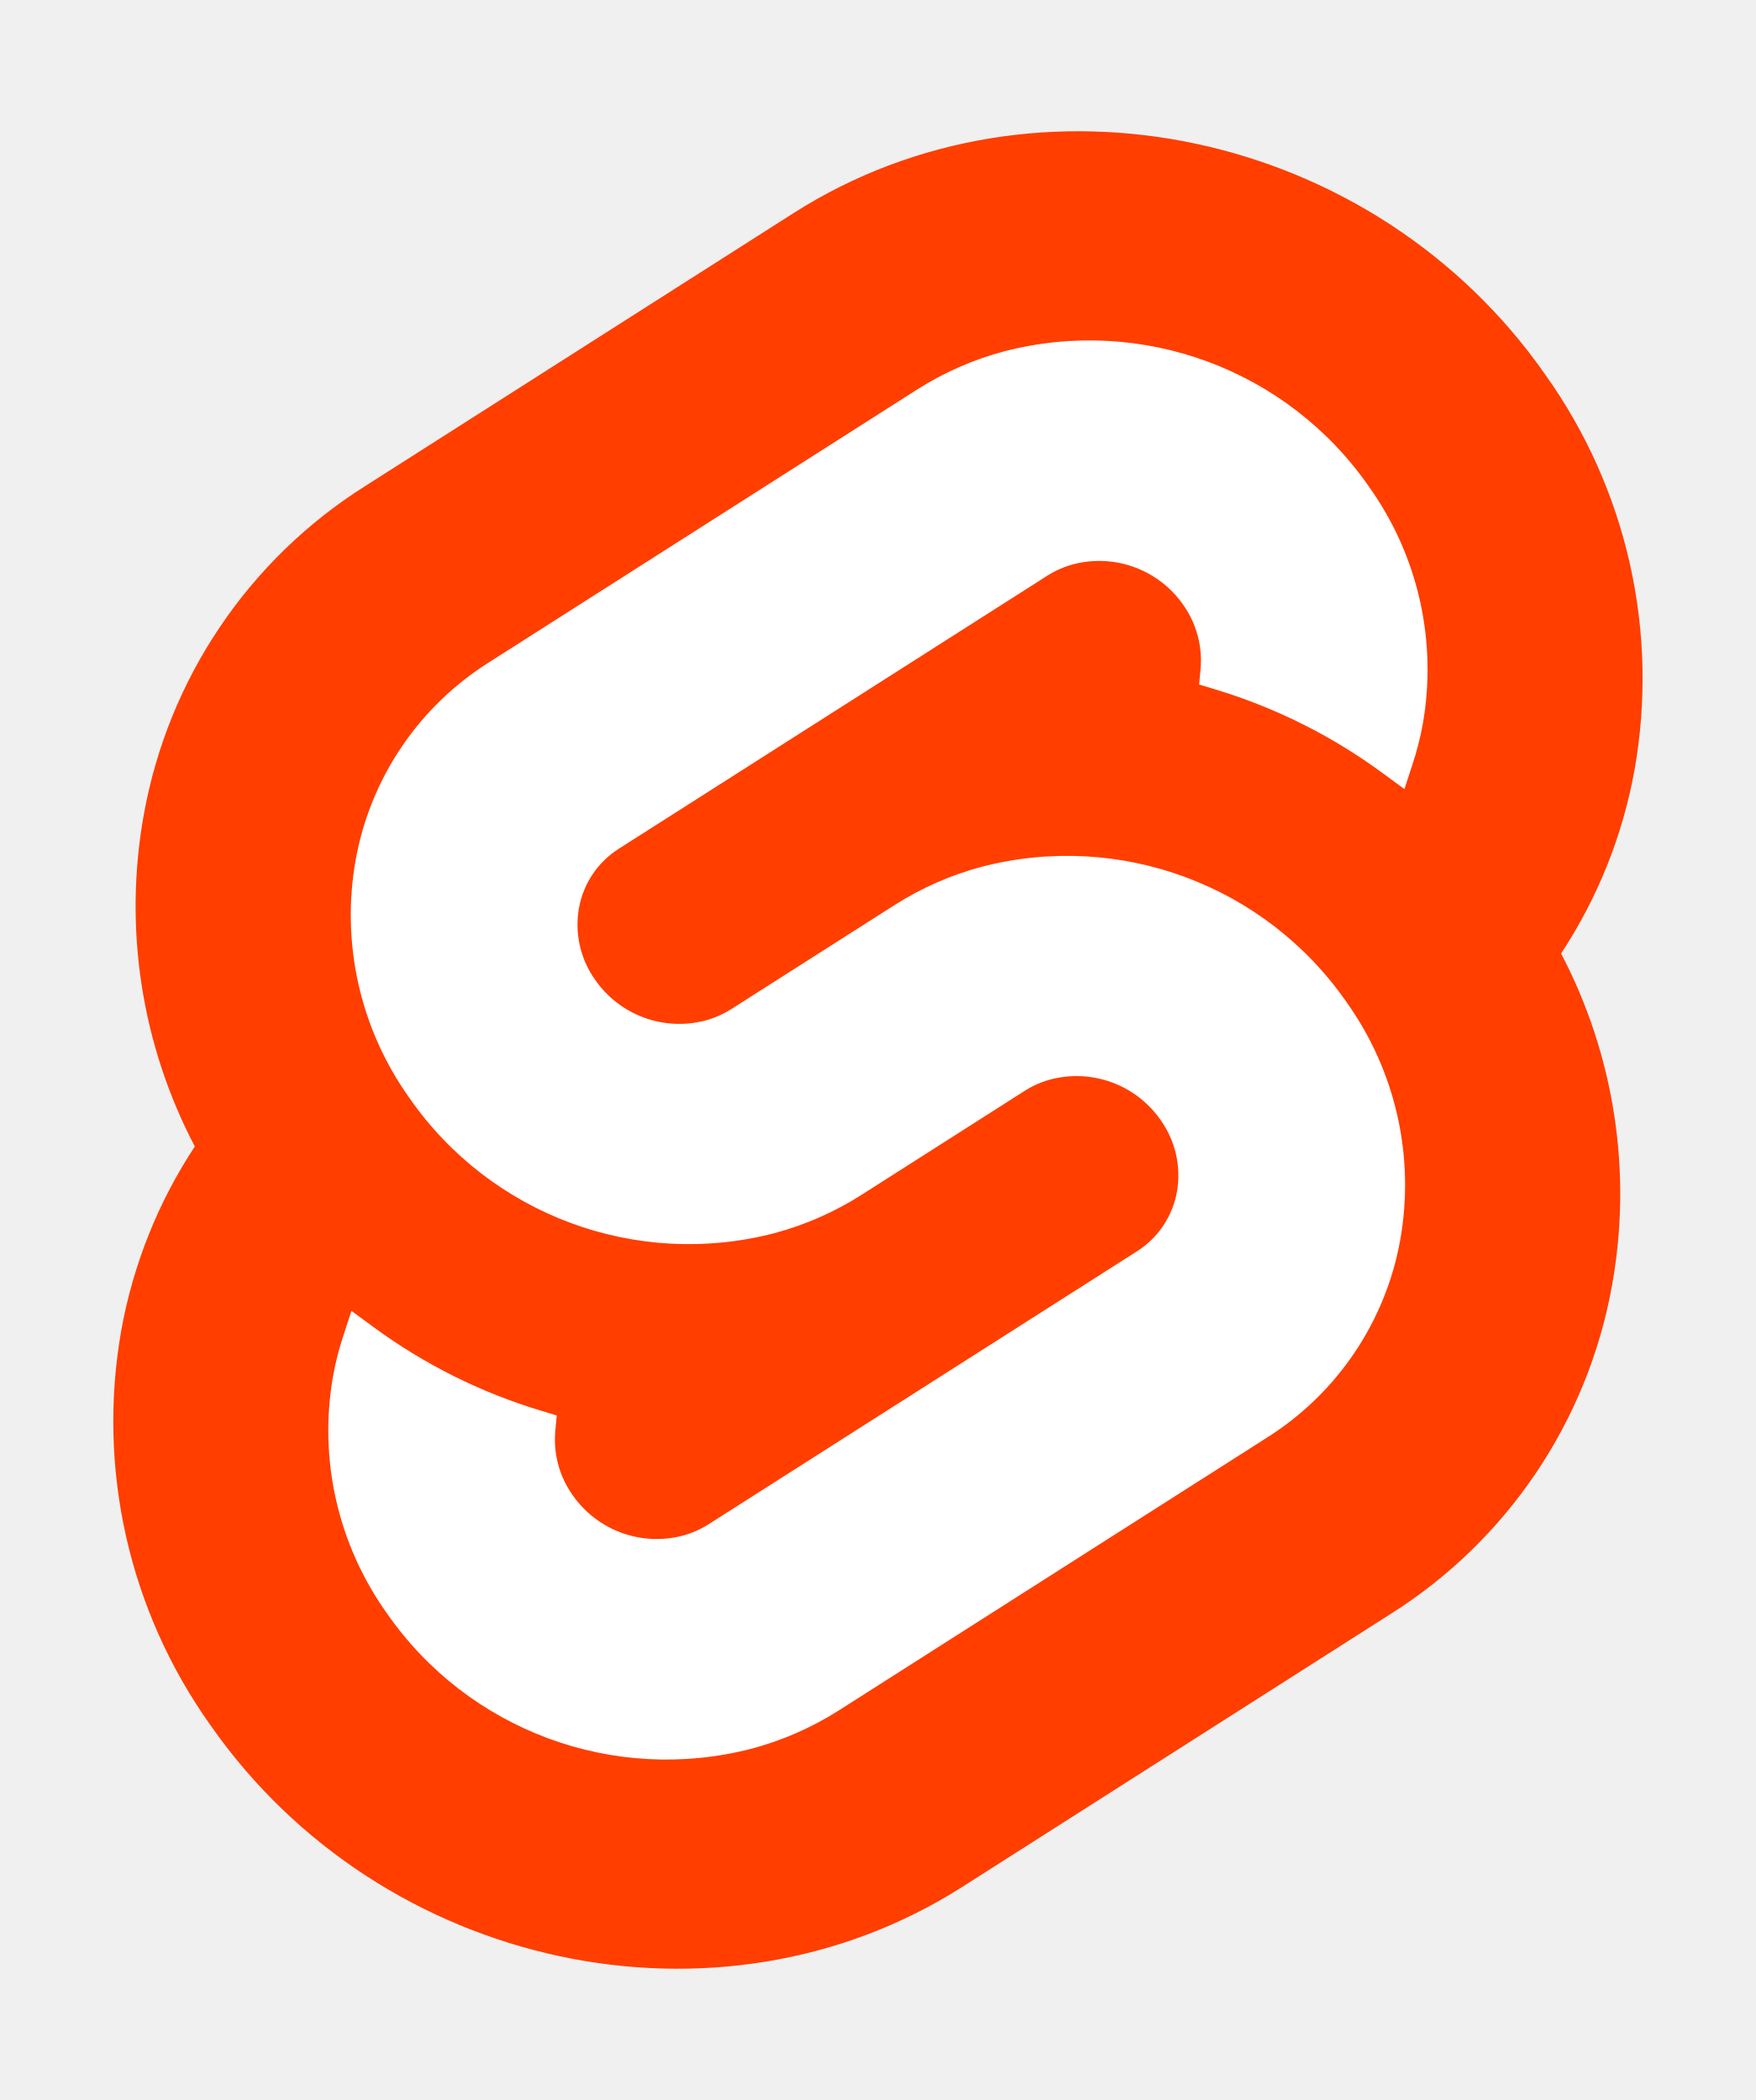
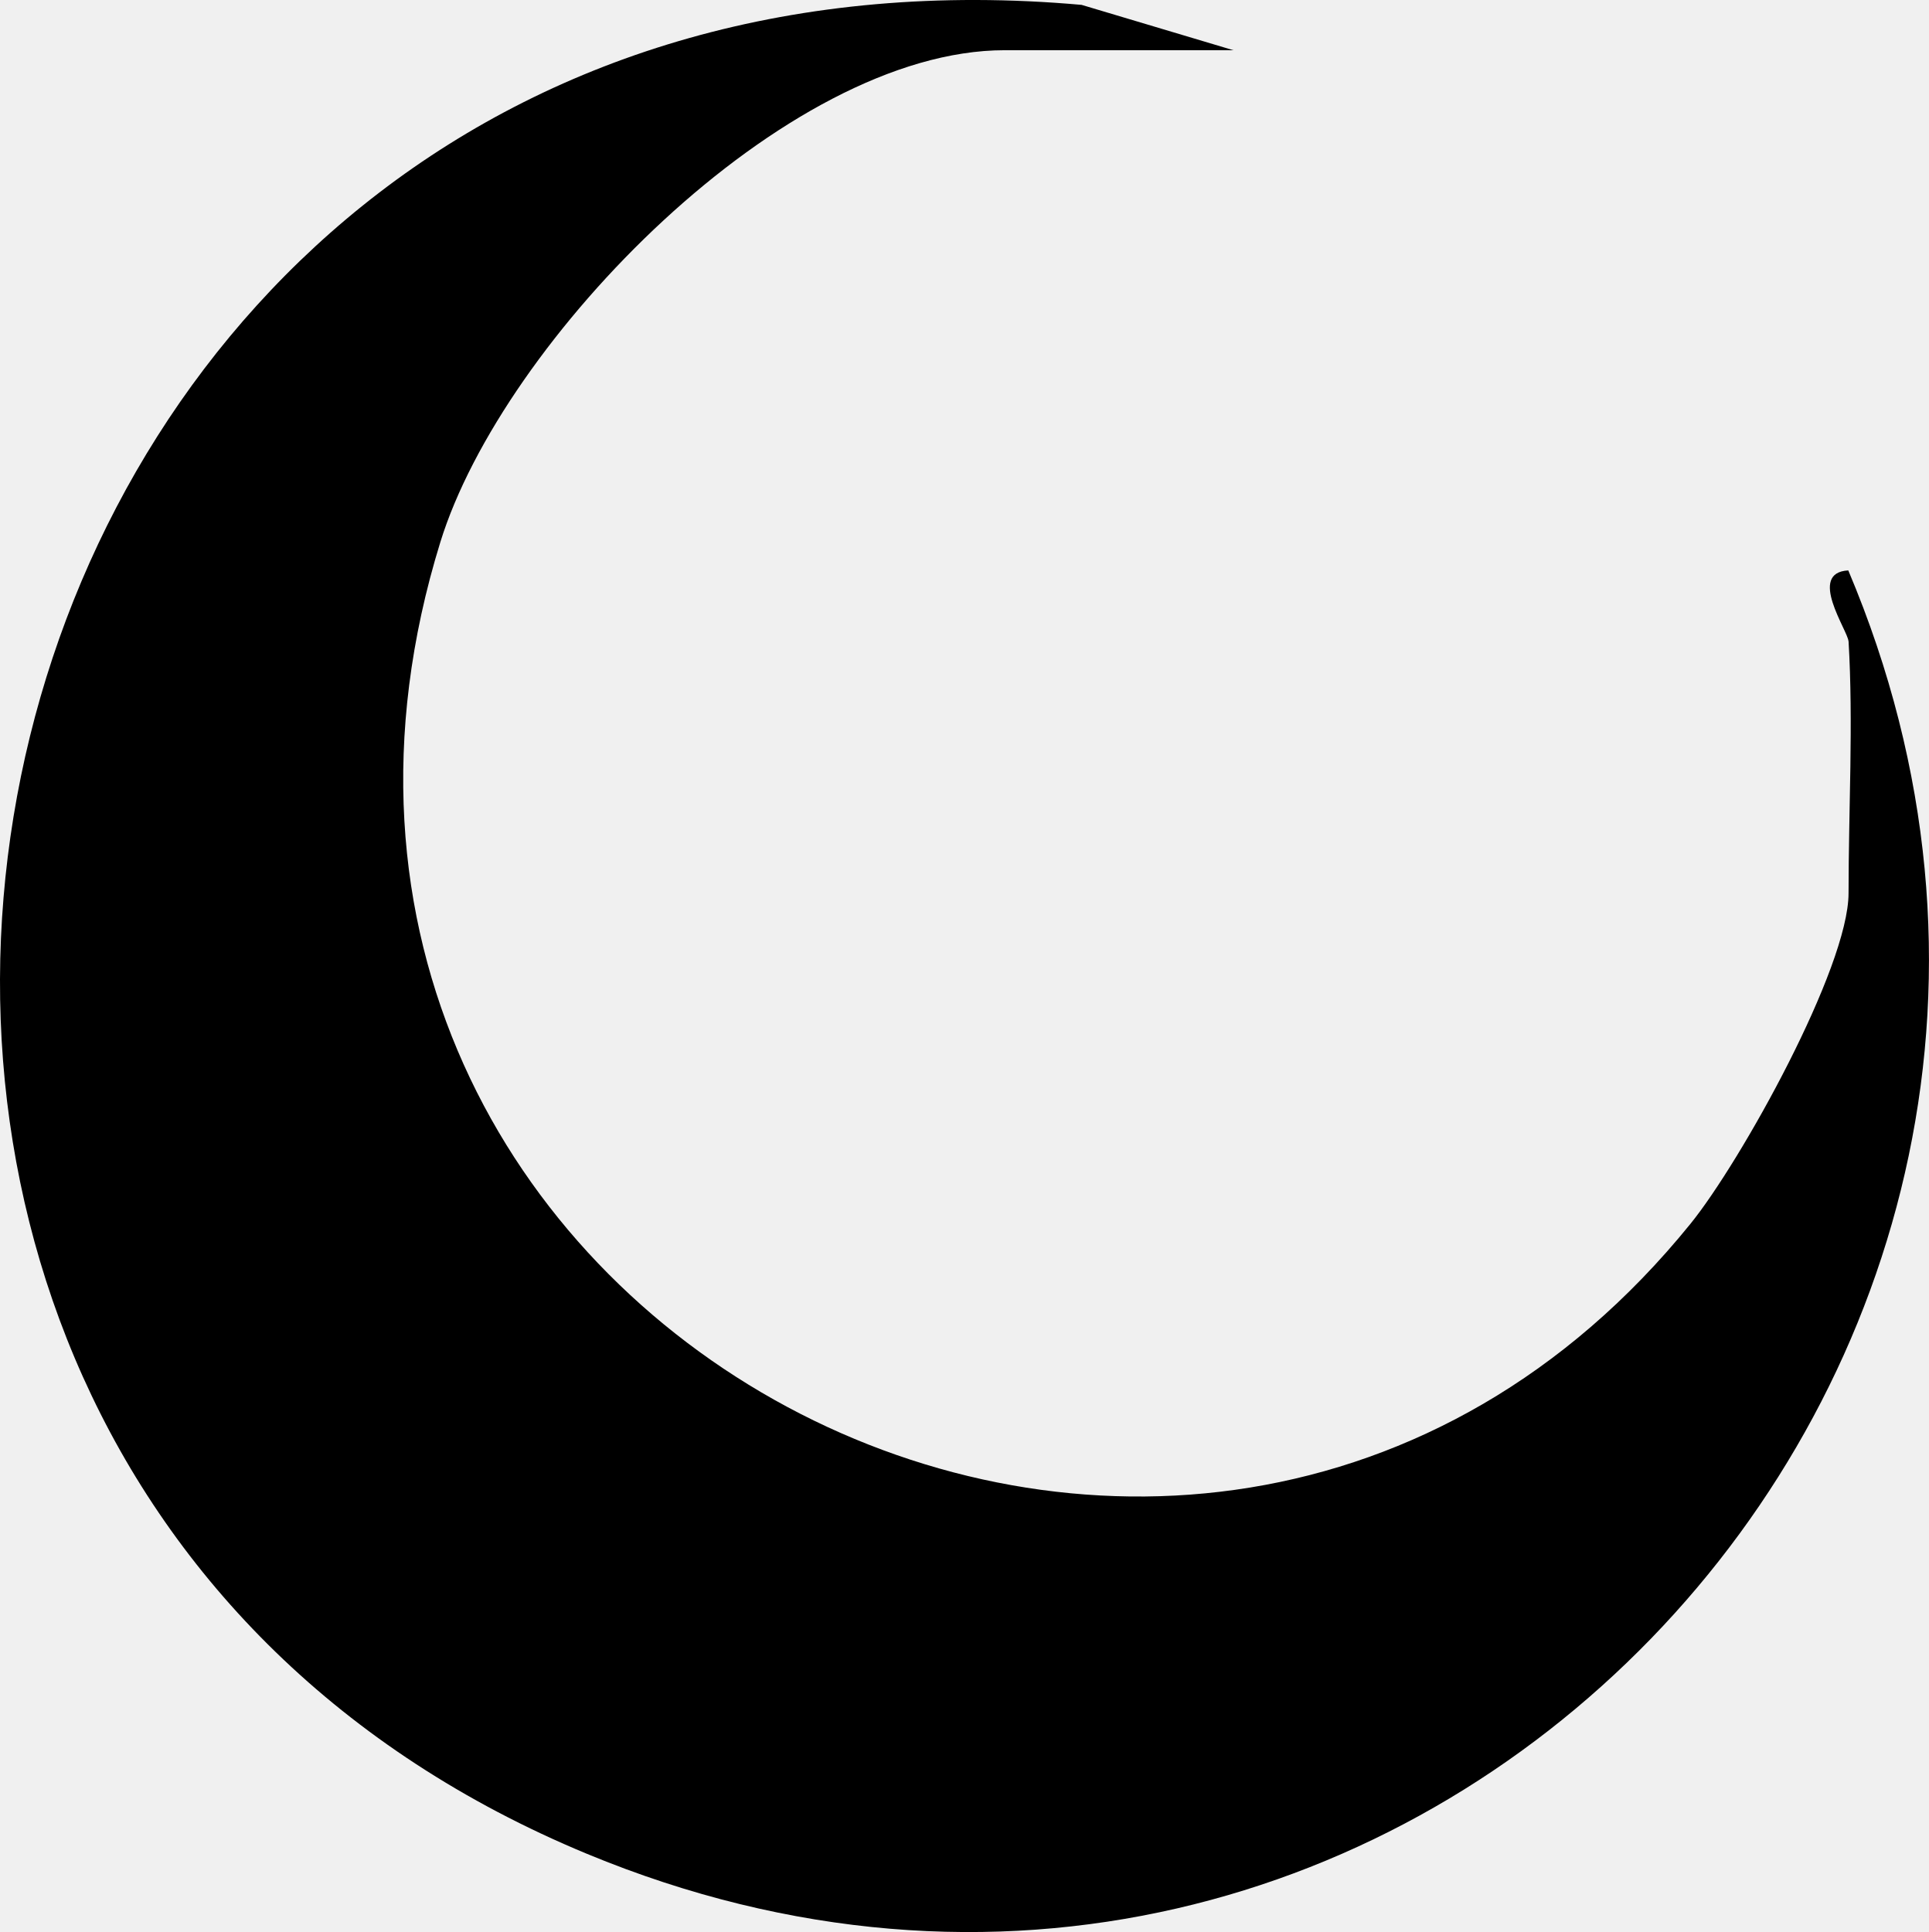
- <svg xmlns="http://www.w3.org/2000/svg" width="107" height="128" viewBox="0 0 107 128">
-   <path d="M94.157 22.819c-10.4-14.885-30.94-19.297-45.792-9.835L22.282 29.608A29.92 29.92 0 0 0 8.764 49.65a31.5 31.5 0 0 0 3.108 20.231 30 30 0 0 0-4.477 11.183 31.9 31.9 0 0 0 5.448 24.116c10.402 14.887 30.942 19.297 45.791 9.835l26.083-16.624A29.92 29.92 0 0 0 98.235 78.35a31.53 31.53 0 0 0-3.105-20.232 30 30 0 0 0 4.474-11.182 31.88 31.88 0 0 0-5.447-24.116" style="fill:#ff3e00" />
-   <path d="M45.817 106.582a20.72 20.72 0 0 1-22.237-8.243 19.17 19.17 0 0 1-3.277-14.503 18 18 0 0 1 .624-2.435l.49-1.498 1.337.981a33.6 33.6 0 0 0 10.203 5.098l.97.294-.09.968a5.85 5.85 0 0 0 1.052 3.878 6.24 6.24 0 0 0 6.695 2.485 5.8 5.8 0 0 0 1.603-.704L69.27 76.28a5.43 5.43 0 0 0 2.45-3.631 5.8 5.8 0 0 0-.987-4.371 6.24 6.24 0 0 0-6.698-2.487 5.7 5.7 0 0 0-1.6.704l-9.953 6.345a19 19 0 0 1-5.296 2.326 20.72 20.72 0 0 1-22.237-8.243 19.17 19.17 0 0 1-3.277-14.502 17.99 17.99 0 0 1 8.13-12.052l26.081-16.623a19 19 0 0 1 5.3-2.329 20.72 20.72 0 0 1 22.237 8.243 19.17 19.17 0 0 1 3.277 14.503 18 18 0 0 1-.624 2.435l-.49 1.498-1.337-.98a33.6 33.6 0 0 0-10.203-5.1l-.97-.294.09-.968a5.86 5.86 0 0 0-1.052-3.878 6.24 6.24 0 0 0-6.696-2.485 5.8 5.8 0 0 0-1.602.704L37.73 51.72a5.42 5.42 0 0 0-2.449 3.63 5.79 5.79 0 0 0 .986 4.372 6.24 6.24 0 0 0 6.698 2.486 5.8 5.8 0 0 0 1.602-.704l9.952-6.342a19 19 0 0 1 5.295-2.328 20.72 20.72 0 0 1 22.237 8.242 19.17 19.17 0 0 1 3.277 14.503 18 18 0 0 1-8.13 12.053l-26.081 16.622a19 19 0 0 1-5.3 2.328" style="fill:#fff" />
+ <svg xmlns="http://www.w3.org/2000/svg" id="Layer_1" data-name="Layer 1" viewBox="0 0 221.66 222.02">
+   <path d="M212.41,73.68c-.07-1.21-4.76-7.88-.02-8.13,38.83,91.82-51.01,186.39-144.91,147.5C-46.89,165.68-7.86-11.21,124.29.56l17.44,5.21h-26.28c-25.26,0-57.68,33.32-64.85,56.53-27.68,89.6,86.15,149.33,143.66,78.33,5.81-7.18,18.16-29.42,18.16-37.99,0-9.47.56-19.63,0-28.97Z" />
</svg>
